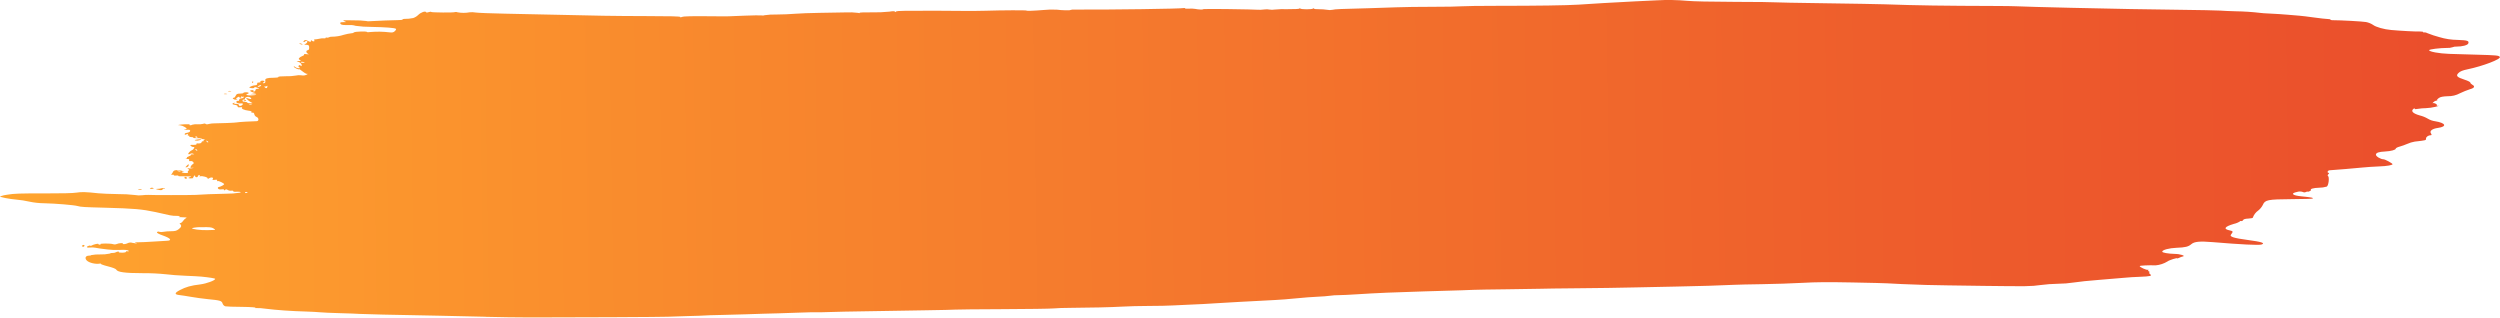
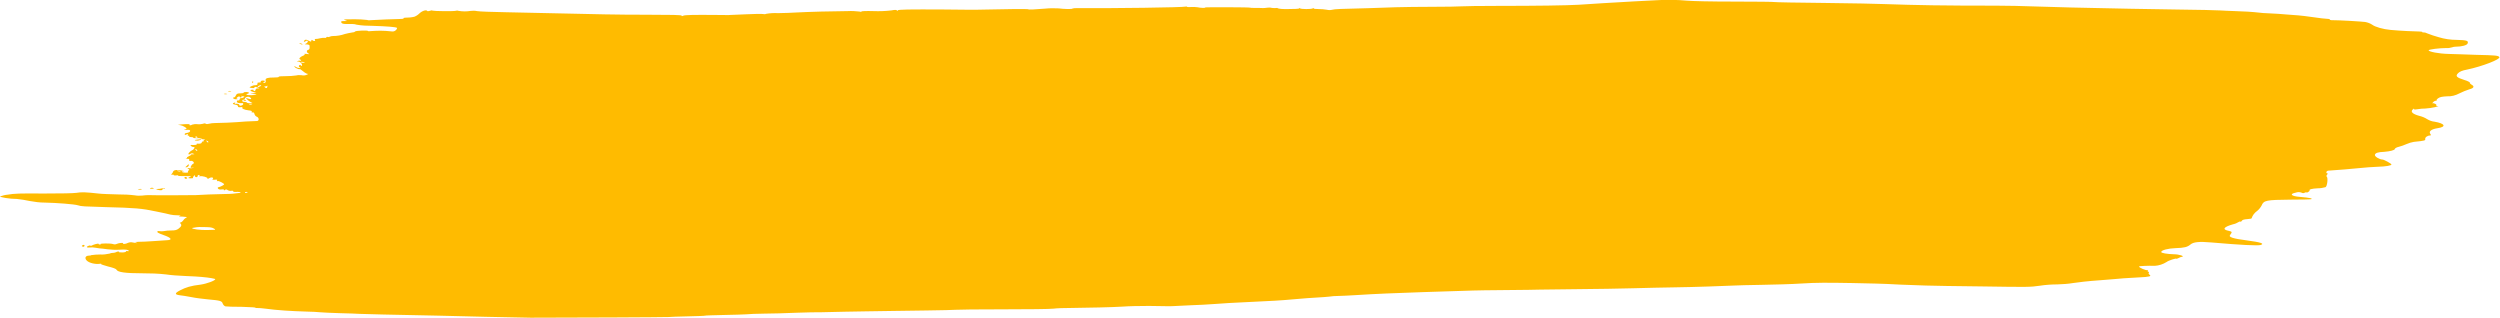
- <svg xmlns="http://www.w3.org/2000/svg" viewBox="0 0 1103.16 140.04">
-   <defs>
-     <style>.cls-1{fill:url(#linear-gradient);}</style>
-     <linearGradient id="linear-gradient" x1="3.03" y1="101.7" x2="1003.03" y2="101.7" gradientTransform="matrix(1.1, -0.01, 0.01, 0.67, -4.06, 6.47)" gradientUnits="userSpaceOnUse">
-       <stop offset="0" stop-color="#ffa52e" />
-       <stop offset="0.3" stop-color="#f8872d" />
-       <stop offset="0.76" stop-color="#ee5d2c" />
-       <stop offset="1" stop-color="#ea4d2c" />
-     </linearGradient>
-   </defs>
-   <g id="Layer_2" data-name="Layer 2">
+ <svg xmlns="http://www.w3.org/2000/svg" version="1.1" id="Layer_1" x="0px" y="0px" viewBox="0 0 1103.2 140" style="enable-background:new 0 0 1103.2 140;" xml:space="preserve">
+   <style type="text/css">
+ 	.st0{fill:#FFBB00;}
+ </style>
+   <g id="Layer_2_1_">
    <g id="svg2">
-       <path id="path2987" class="cls-1" d="M214.26,139.77c-5.49-.15-14.73-.35-20.54-.46-20.68-.37-33.47-.67-35.2-.8-1-.08-4.79-.23-8.5-.32s-7.67-.28-8.79-.39-3.76-.26-5.86-.32c-6.92-.19-13.27-.64-18.31-1.27a21.52,21.52,0,0,0-4.14-.27c-.32.1-.4,0-.18-.14s-1.69-.34-6-.39c-3.54,0-6.83-.14-7.31-.24a1.92,1.92,0,0,1-1.21-1.24c-.39-1.21-1-1.4-6.62-1.94-2.09-.21-5.38-.65-7.3-1s-4.2-.68-5-.77c-2.43-.25-2.39-.93.12-2.24s4.72-2,9-2.49c2.75-.36,6.52-1.75,6.54-2.43,0-.23-2.52-.65-6.12-1-1-.1-4.13-.27-7-.38s-6.76-.4-8.57-.65a95.68,95.68,0,0,0-10.43-.49c-7.74,0-11-.48-11.54-1.56-.17-.37-1.62-.94-3.69-1.45-1.87-.46-3.26-1-3.09-1.09s0-.19-.46-.12c-1.9.34-4.74-.34-5.76-1.36s-.6-2.17,1.05-2.16c.47,0,.86-.1.87-.23a18.33,18.33,0,0,1,4-.3,17.12,17.12,0,0,0,4.17-.36,2.13,2.13,0,0,1,1.29-.29,3,3,0,0,0,1.47-.3,1.85,1.85,0,0,1,1-.3c.32,0,.46.11.29.24s.48.24,1.43.24,1.72-.17,1.73-.4.28-.32.6-.21.58.06.59-.1c0-.47-1.51-.65-4.21-.5a31,31,0,0,1-5.16-.21c-1.44-.19-3-.4-3.5-.45a19.19,19.19,0,0,1-1.91-.33,8,8,0,0,0-2.2-.08c-1.49.2-2-.22-.83-.7.49-.21.89-.26.88-.11s.2.13.45,0c.75-.51,3.11-1.08,3.1-.75,0,.17.27.31.61.31s.5-.11.34-.24c-.39-.34,4.33-.38,5.51,0a2.32,2.32,0,0,0,1.66-.06c.79-.4,3.16-.55,2.69-.17s1.34.28,2.1-.18a2.76,2.76,0,0,1,2.17-.15c1.86.38,2.49.38,1.38,0-.65-.23-.35-.29,1.19-.27,1.13,0,4-.11,6.47-.29s5.12-.34,6-.36c2.57-.06,1.87-1.08-1.57-2.3-2-.7-2.9-1.22-2.68-1.51a.8.8,0,0,1,1-.15,4,4,0,0,0,1.84,0,21.87,21.87,0,0,1,3.37-.26c1.69,0,2.43-.19,3.24-.81,1.32-1,1.51-1.58.77-2.34-.32-.33-.35-.51-.06-.42s.91-.33,1.36-1a4.25,4.25,0,0,1,1.48-1.34c.36-.13-.4-.24-1.69-.25-1.73,0-2.11-.09-1.45-.31s.43-.29-1-.3A14.16,14.16,0,0,1,75,95c-.56-.15-3.44-.8-6.41-1.43-6-1.27-9.43-1.57-22.08-1.91-9.69-.25-10.78-.32-12.3-.75s-9.55-1.11-14.63-1.22a33.37,33.37,0,0,1-6.72-.73,40.21,40.21,0,0,0-5.55-.87C4.08,87.82,0,87,0,86.67a14.71,14.71,0,0,1,3.41-.79c2.87-.47,5.31-.56,15.73-.53,8.32,0,13.06-.09,14.58-.35,2.2-.37,4.3-.3,9.68.29,1.38.15,5.32.31,8.75.36a61.1,61.1,0,0,1,7.35.4,10.41,10.41,0,0,0,3.27.1A20.3,20.3,0,0,1,65.43,86c1,.13,18.93.12,20.92,0,3.37-.24,7.61-.4,13.45-.52A38,38,0,0,0,106,85c.64-.33-.44-.49-2.37-.37-.41,0-.73-.11-.72-.3s-.37-.28-.84-.19a2.39,2.39,0,0,1-1.55-.3c-.56-.36-.8-.38-1.2-.06s-.5.32-.49,0-.41-.33-1.11-.22-1.24,0-1.49-.36a.38.38,0,0,1,.26-.65c.91-.15,2.41-1,2.43-1.29s-2.29-1.55-2.9-1.36c-.31.1-.41,0-.21-.27s0-.41-1-.28-1.25.07-.94-.32c.57-.73-.66-1-1.66-.33-.55.36-.75.4-.55.11.35-.51-2.37-1.34-3.37-1-.34.11-.41,0-.17-.16s.16-.35-.18-.36a.59.59,0,0,0-.64.46c0,.65-1.19.57-1.22-.08,0-.46-.09-.44-.51.07-.28.34-.42.69-.33.78s-.34.18-1,.2c-1.37,0-1.44-.19-.19-.65.73-.27.21-.33-2.39-.27-2,0-3.17,0-3-.2s-.17-.22-.83-.13-1.17,0-1.16-.21-.3-.26-.69-.14-.55.05-.22-.36a4.82,4.82,0,0,0,.63-1c.25-.71,1.76-.91,3.58-.48,1,.23,1.42.42,1,.43-1.45,0-.74.64.77.64,1.1,0,1.44-.12,1.21-.44s0-.54.29-.64.33-.36-.15-.68-.6-.46.19-.3a3.85,3.85,0,0,0,1.76-.12c.67-.24.62-.27-.2-.13s-1,0-.62-.66a2.31,2.31,0,0,1,.91-1c.86-.28-.06-1.48-1-1.3-.61.12-.81,0-.66-.41s-.1-.55-1-.51c-.65,0-.84,0-.43-.1s.61-.29.44-.43.25-.45.91-.68,1-.52.81-.63.13-.21.75-.21c.92,0,1,0,.27-.28a1.34,1.34,0,0,0-1.29.06.8.8,0,0,1-.8.16c-.37-.2.77-1.49,1.56-1.77s1.44-1.62.81-1.42a1.53,1.53,0,0,1-1.2-.41c-.59-.51-.48-.57.93-.51,1,0,1.55-.08,1.47-.32s.06-.36.3-.34c1.21.1,1.91-.08,1.93-.49a.58.58,0,0,1,.64-.45c.34,0,.48-.13.3-.28s0-.35.42-.43.34-.17-.28-.18-1-.14-1-.27a4.63,4.63,0,0,0-2-.19c-1.13,0-1.9-.08-1.72-.23s-.22-.28-.9-.28-1.08-.14-.87-.31.06-.3-.31-.31-.52-.21-.3-.5.24-.44-.52-.12-.9.3-.89-.07.55-.53,1.2-.62,1.19-.41,1.21-.8-.23-.62-1.6-.47-1.44.11-.6-.16.94-.39-.21-1.09a5,5,0,0,0-2.1-.76c-1.77,0-.17-.33,2.2-.44,1.43-.07,2.31,0,2.1.17s-.09.28.24.29a1.74,1.74,0,0,0,.89-.25,6.39,6.39,0,0,1,2.25-.19,9.28,9.28,0,0,0,2.63-.21,1,1,0,0,1,1.06.05c.25.22.72.23,1.47,0a10.64,10.64,0,0,1,2.47-.26c2.09,0,9.29-.26,9.8-.42s6.81-.52,8.78-.54c1,0,1-1.45-.07-1.86a1.64,1.64,0,0,1-1-1.19c-.06-.53-.37-.79-.82-.71s-.6,0-.41-.27-.29-.48-1.43-.62c-1.93-.23-3.28-.9-2.72-1.35.2-.17-.16-.23-.83-.14-.84.11-1.17,0-1.16-.37s-.5-.59-1.14-.68c-1.31-.19-1.5-.56-.47-.89.43-.13.53-.08.25.15s-.23.34,0,.31c1.26-.1,1.95.08,1.93.52,0,.63,1.4.4,1.67-.28.12-.28,0-.49-.27-.47-1.62.14-2.54-.1-2.51-.67a.44.44,0,0,1,.6-.44.44.44,0,0,0,.61-.43.77.77,0,0,1,.84-.63,1.66,1.66,0,0,0,1.18-.47c.21-.26.13-.39-.17-.3a.7.7,0,0,1-.78-.22c-.13-.21-.18-.14-.11.15a.39.39,0,0,1-.4.53c-.29,0-.52-.16-.51-.36s-.37-.1-.84.22c-.63.43-.68.65-.19.81s.15.2-.55.17c-1.07,0-1.8-.85-.76-.85.23,0,.59-.41.8-.91.31-.73.7-.91,1.87-.91.82,0,1.49-.13,1.5-.3s.54-.3,1.19-.3c1.24,0,1.56.45.54.77s-.08.69,1.77.62c2.4-.1,3-.44.83-.49-1.68,0-1.68,0-.23-.25l1.47-.21-1.3-.38c-1.51-.43-1.71-1-.37-1,.5,0,.75.14.54.31s-.1.3.25.3a.64.64,0,0,0,.64-.61c0-.37.42-.61,1-.6.86,0,.85-.06-.13-.44s-1.18-.36-1.43-.05-.74.31-1.4.19c-1-.2-1-.24-.08-.73a4.89,4.89,0,0,1,1.86-.5c.75,0,1.11-.37.94-1,0-.13.36-.23.86-.23s.77-.12.59-.28c-.43-.37.7-.72,1.49-.46.41.13.38.33-.1.62s-.52.43,0,.44c.68,0,.89-.37.73-1.34-.13-.76,1-1.09,3.69-1.08,1.3,0,2.15-.14,2.07-.34s1.14-.33,3.39-.33a21.61,21.61,0,0,0,4.27-.29,6.67,6.67,0,0,1,2.45-.12,3.57,3.57,0,0,0,2.49-.33c.43-.28.55-.41.25-.29s-1.25-.36-2.13-1.08-1.62-1.18-1.62-1-.53,0-1.17-.28-1.14-.71-1.12-.89.29-.09.61.2a2.58,2.58,0,0,0,1.54.54c.72,0,.81-.08.33-.34s-.49-.54-.3-.79.44-.37.83,0,.48.24.49-.21c0-.76-1.32-1.75-2-1.45-.27.12-.29.05,0-.16a1.12,1.12,0,0,1,1-.21c.3.1.55,0,.55-.13s-.23-.38-.54-.49c-.74-.24,0-1.13,1.33-1.62.6-.22.93-.54.73-.72s.12-.24,1-.09c1.13.18,1.26.15.67-.18-.87-.49-.91-1.41-.06-1.56.58-.09.74-.62.55-1.85-.05-.32-.58-.54-1.31-.54s-1-.11-.58-.23c.92-.32,1.51-1.24.92-1.44a.76.76,0,0,0-.79.22.53.53,0,0,1-.61.22c-.19-.09-.1-.36.2-.6.45-.37.72-.35,1.72.14,1.16.56,1.19.56,1.26,0,0-.32.2-.41.35-.2a1.23,1.23,0,0,0,.88.39c.33,0,.46-.2.29-.45s-.13-.44.1-.41a12.69,12.69,0,0,0,2.09-.3,6.62,6.62,0,0,1,2.21-.18c.29.1.54,0,.55-.16s.25-.27.55-.17a1.06,1.06,0,0,0,.9-.11,2.67,2.67,0,0,1,1.37-.28,17.42,17.42,0,0,0,5.33-.87,21.62,21.62,0,0,1,3.35-.66,1.5,1.5,0,0,0,1.07-.37c.27-.4,5.75-.56,5.74-.18,0,.13.72.13,1.61,0a41,41,0,0,1,8.2.14c1.4.17,1.83.08,2.49-.54.44-.41.65-.87.46-1-.48-.42-4.44-.73-10.91-.85a47.43,47.43,0,0,1-6.86-.47,7.2,7.2,0,0,0-1.75-.34c-.25,0-1.42,0-2.59,0-1.61,0-2.21-.2-2.42-.66s0-.61,1.28-.62c1.49,0,1.51,0,.45-.45s-.54-.43,4.27-.35a39.27,39.27,0,0,1,5.37.28,3.61,3.61,0,0,0,1.62.1c4-.23,10.06-.46,12.3-.48,1.35,0,2.33-.12,2.18-.26s.2-.26.79-.28a17.49,17.49,0,0,0,3.89-.38,5.85,5.85,0,0,0,2.23-1.38c1.19-1.16,3.11-1.83,3.47-1.21.14.23.47.22,1.09,0s1-.26,1.27-.06,9.87.36,10.5,0a1.55,1.55,0,0,1,1,.12,14.62,14.62,0,0,0,5.35,0,9,9,0,0,1,2.66.1c1.11.16,6.89.39,12.84.5s14.26.29,18.46.39c22.6.54,29.51.65,43.57.68,11,0,15.41.13,15.4.38s.2.25.77,0c.79-.33,4.33-.4,14.51-.29,3.06,0,5.84.06,6.16,0l7.06-.28c3.56-.15,6.91-.19,7.44-.1a2.13,2.13,0,0,0,1.29-.1,29.94,29.94,0,0,1,5.2-.3c2.69,0,6.4-.18,8.25-.34s6.75-.34,10.88-.4,9.36-.15,11.63-.2a30.08,30.08,0,0,1,5.2.2c.59.16.94.18.77,0s2.15-.25,5.37-.22a62.61,62.61,0,0,0,7.75-.31c1.56-.26,2.17-.26,2.49,0s.42.25.44,0,1.66-.35,4.28-.38c5.83-.07,23.56,0,27.16.07,1.61,0,5.31,0,8.22-.09,7-.23,17.92-.27,17.91-.08s2.81.14,7.53-.25a37.67,37.67,0,0,1,5.87-.14c2,.29,6,.38,6,.14a3.88,3.88,0,0,1,1.62-.18c16.43.08,47.42-.35,48.46-.68.26-.08.46,0,.45.13s.78.21,1.75.14a11.84,11.84,0,0,1,2.78.11c1.3.29,3.65.39,3.36.14-.11-.1,4.34-.13,9.89-.08s10.1.14,10.09.17,1.65.08,3.67.12a16.59,16.59,0,0,0,3.67-.12,5.74,5.74,0,0,1,2.06.06,6.78,6.78,0,0,0,2.31,0,41.84,41.84,0,0,1,5.58-.17c3.18,0,5.33-.08,5.34-.26s.2-.17.44,0c.52.41,5,.41,5.56,0,.3-.2.45-.2.44,0s1,.3,2.2.28a21.88,21.88,0,0,1,3.56.25,5.86,5.86,0,0,0,2.44,0c1.05-.28,3.51-.39,16.19-.7,3.23-.08,8.53-.25,11.76-.39S626.61,3,632.26,3s11.34-.1,12.63-.22,8.44-.21,15.87-.21c17.44,0,30.57-.19,35.8-.52l10.93-.69c3.72-.24,9.94-.57,13.83-.75L731,.15a90.82,90.82,0,0,1,13.55.22c2.48.24,10,.41,21,.45,9.42,0,17.32.13,17.54.2s10.18.26,22.13.42,23.82.37,26.4.46c14.49.51,25.48.67,49.59.74,3.39,0,7.09.07,8.22.12,2.44.13,13.73.44,24.34.68,22.93.52,31.49.68,46.94.86,9.36.11,17.94.28,19.07.38s4.16.23,6.74.3a106.62,106.62,0,0,1,10.94.72c.21.07,2.19.21,4.39.3s5.58.32,7.51.49l5.27.44c1,.07,3.9.43,6.52.79s5.32.67,6,.67,1.22.12,1.21.26.32.26.72.26c4,0,13.45.55,14.94.81a8.63,8.63,0,0,1,3.09,1.24c1.3,1,4.83,2,8.08,2.28,4.06.37,11.09.74,12.56.66.83,0,1.5.07,1.49.25s.17.24.4.13a2.73,2.73,0,0,1,1.6.4,44,44,0,0,0,5.12,1.69,28.77,28.77,0,0,0,8.09,1.24c4.4.15,5.18.41,4.7,1.59-.31.76-2.67,1.37-5.24,1.36a3.81,3.81,0,0,0-1.72.29,6.35,6.35,0,0,1-2.37.3c-3.09,0-7.95.59-7.94,1,0,.65,4.44,1.47,8.82,1.62,2.36.08,7.86.24,12.22.36,8.8.24,9.72.33,10.16,1,.65.94-7.54,4.07-14.23,5.45-2.15.44-3.25.88-4,1.62-1.29,1.26-.72,1.87,2.77,3,1.36.42,2.46,1,2.45,1.24s.37.67.84.93c1.35.72,1,1.46-1,2a37.29,37.29,0,0,0-4.39,1.77,10.81,10.81,0,0,1-5.45,1.32c-2.12.08-3.15.28-3.89.78-.56.36-.89.77-.74.91s0,.23-.33.23a2.44,2.44,0,0,0-1.31.68c-.39.38-.51.59-.26.47.61-.29,2.2.61,1.73,1-.21.18.08.24.69.16s0,.12-1.3.45a22,22,0,0,1-4.25.59,21.73,21.73,0,0,0-3.38.29c-1.12.22-1.52.2-1.53-.08s-.27-.14-.61.15c-1.14,1-.07,2,2.84,2.84a13.31,13.31,0,0,1,3.63,1.47,8.4,8.4,0,0,0,3.18,1.1c4.71.76,5.38,2.35,1.24,2.94-2.57.37-3.82,1.36-3.09,2.42.38.55.36.81-.06.8-1.09,0-2.15.76-2.12,1.51s0,.75-5,1.32a13.84,13.84,0,0,0-3.27,1,29.68,29.68,0,0,1-3.43,1.22c-.9.24-1.64.63-1.65.87,0,.57-2.15,1.14-4.69,1.27-2.77.14-3.91.51-4.06,1.32s2.14,2.12,3.33,2.12c.72,0,4,1.78,4,2.16s-2.15.87-6.25,1c-2.24.09-5.4.3-7,.47-2.69.28-12.27,1.09-14.46,1.21-.91,0-1.35,1.14-.46,1.15.26,0,.21.25-.13.57s-.43.66-.21.78c.74.39.32,4.27-.51,4.71a12.21,12.21,0,0,1-3.49.5c-2.4.07-4,.54-3.48,1,.11.1-.19.35-.64.56s-.84.29-.83.17-.31-.07-.7.13a1.49,1.49,0,0,1-1.46,0,4.13,4.13,0,0,0-2.54,0c-3,.62-2.06,1.55,2,1.94,4.51.45,5.51.66,4.81,1-.19.1-4.37.2-9.29.24-10.45.07-11.66.31-12.6,2.55a7.55,7.55,0,0,1-2,2.45,6.42,6.42,0,0,0-2.42,3.18c0,.16-.93.34-2,.39-1.35.06-2.07.27-2.29.67a.76.76,0,0,1-.83.42c-.29-.09-.52,0-.53.14a8,8,0,0,1-2.7,1.11c-4.19,1.24-4.81,2.27-1.74,2.9,1.43.29,1.49.52.47,1.81-.75.94,1.16,1.56,7.46,2.4,6.1.81,7.8,1.37,6,2-1.1.37-9.06,0-21.58-1.06-5.67-.47-8.06-.24-9.37.89s-2.65,1.47-6.56,1.61c-3.23.12-6.27.94-6.3,1.7,0,.47,2.57.92,5.57,1,2.25,0,4.9.86,3.59,1.11a7.44,7.44,0,0,0-1.64.59c-.49.24-.89.36-.88.26,0-.36-3.59.78-4.32,1.37a12.13,12.13,0,0,1-5.21,1.72c-3-.11-7,.08-7.05.33,0,.47,3,1.84,3.65,1.64.32-.1.4,0,.17.15s-.13.42.2.53.43.33.23.49,0,.51.34.76c1.12.72,0,1-4.5,1.15-2.26.07-5.3.26-6.76.42s-6.36.57-10.9.91-9.72.88-11.54,1.19a46.74,46.74,0,0,1-6.92.55,69.17,69.17,0,0,0-7.92.59c-4,.57-5.42.59-24.81.35-11.3-.14-22.79-.32-25.53-.41-7.15-.22-15.93-.59-17.13-.72-.57-.06-7.44-.23-15.27-.38-11.19-.21-15.93-.17-22.17.17-4.37.25-12.4.51-17.85.59s-10.87.2-12.05.27c-4.07.24-18,.66-26.25.79-4.52.07-12.72.24-18.22.38s-16.6.3-24.67.36-15.48.17-16.45.22-7.61.15-14.75.23-13.76.18-14.69.24c-1.81.11-6.26.24-22,.69-12.35.35-21.63.75-29.28,1.26-3.33.22-7.07.4-8.3.4a27.8,27.8,0,0,0-4,.27c-.94.15-3.38.34-5.42.42s-6.28.4-9.43.72-7.3.65-9.24.73-5.51.27-7.94.42-6,.34-8,.42-6.4.34-9.91.58-8.54.51-11.18.6-6.32.26-8.17.38S511,135,507,135s-9.19.15-11.62.29c-4.8.28-15,.52-22.93.55-2.74,0-6.18.12-7.64.26s-11.51.28-22.33.32-20.24.13-20.94.2-6.38.2-12.63.29-12.7.19-14.31.24-7.57.15-13.22.22-12.54.22-15.28.32-5.27.14-5.59.1-4.42,0-9.11.2-11.17.36-14.4.44-6.81.19-7.94.26-5.63.19-10,.27-8.07.21-8.23.26-3.61.17-7.65.26-7.88.22-8.52.28c-1.19.12-42.8.33-60.79.31-5.33,0-14.18-.13-19.66-.27ZM94.77,101.45c.3,0,.06-.3-.52-.64-.91-.54-1.65-.62-5.16-.56a16.22,16.22,0,0,0-4.32.4c-.32.47,3.73,1,6.83.9ZM109.3,84.83c0-.07-.26-.13-.59-.13s-.59.14-.6.32.26.24.58.13S109.29,84.91,109.3,84.83ZM79.72,75.59a2.16,2.16,0,0,0-.9-.3c-.52-.11-.76-.06-.56.11s1.45.44,1.46.19Zm6.92-9.7c-.57-.31-.64-.27-.34.17s.53.47.72.37,0-.34-.38-.54Zm4.84-3.65c-.56-.3-.63-.27-.33.17s.53.47.71.38,0-.34-.38-.55Zm-4.4-1.77a1.25,1.25,0,0,0-.61-.31.3.3,0,0,0-.27.31c0,.16.26.3.61.31S87.27,60.64,87.08,60.47ZM111,46a2.15,2.15,0,0,0-1.12,0c-.2.1.14.17.76.16s.83-.08.36-.18Zm-.08-.8c-.88-.39-2.28-1.58-2.27-1.94,0-.1.41,0,.89.2,1.15.51,1.84.15.89-.46s-2.35-.12-2.38.66c0,.24-.22.37-.48.28s-.5.12-.56.44.26.59,1,.59,1.14.15,1.13.32.58.3,1.31.3c1.13,0,1.2-.06.45-.39Zm-3.49-.67c0-.07.27-.22.6-.32s.59,0,.58.14-.28.32-.6.32S107.38,44.62,107.39,44.54ZM118,38.23c0-.38,0-.51-.21-.3a.81.81,0,0,1-.82.21c-.29-.1-.38,0-.2.3C117.29,39.13,117.92,39,118,38.23ZM115,38c.65-.53-.07-.64-.89-.14-.48.28-.53.46-.14.46a1.9,1.9,0,0,0,1-.32Zm19.47-10.4c0-.07-.39-.2-.87-.3s-.87-.05-.88.12.38.29.87.3.88-.05.88-.12Zm-98.37,81c0-.16.28-.37.6-.48s.59,0,.58.29a.57.57,0,0,1-.61.48C36.37,108.82,36.11,108.68,36.12,108.53Zm24.94-25a2.54,2.54,0,0,1,1.4-.18c.44.07.16.21-.63.32C60.84,83.78,60.62,83.74,61.06,83.52Zm8.35.09c-.6-.21-.64-.31-.13-.34a7.32,7.32,0,0,0,2.32-.35,1.35,1.35,0,0,1,1.12.13c.25.23.16.28-.26.14s-.68,0-.69.26C71.75,84,70.71,84.05,69.41,83.61Zm-3-.7a1.32,1.32,0,0,1,1.26,0c.37.2.13.32-.69.35s-1.09,0-.57-.3Zm15-4.61c0-.27.28-.39.6-.29s.57.32.57.48-.28.29-.6.29A.53.53,0,0,1,81.37,78.3Zm.86-5.1c1-1,1.1-1,1-.27a1.12,1.12,0,0,1-.89.79c-.62.12-.64,0-.07-.52ZM86.17,62c-.49-.17-.21-.31.88-.44,2-.25,2.34-.11.92.34a3.65,3.65,0,0,1-1.8.1ZM98.86,41.4a2.19,2.19,0,0,1,1.13,0c.47.1.32.17-.36.18s-1-.06-.77-.16Zm1.82-1.21a2.14,2.14,0,0,1,1.12,0c.47.1.32.17-.36.18S100.48,40.29,100.68,40.19Zm10.61-3.87c0-.32.13-.5.32-.4s.2.37,0,.59-.33.17-.34-.19Zm21.18-16.89c-.52-.18-.59-.3-.17-.3a1.84,1.84,0,0,1,1,.31c.44.38.23.38-.88,0Z" />
+       <path id="path2987" class="st0" d="M214.3,139.8c-5.5-0.1-14.7-0.4-20.5-0.5c-20.7-0.4-33.5-0.7-35.2-0.8c-1-0.1-4.8-0.2-8.5-0.3    s-7.7-0.3-8.8-0.4s-3.8-0.3-5.9-0.3c-6.9-0.2-13.3-0.6-18.3-1.3c-1.4-0.2-2.8-0.3-4.1-0.3c-0.3,0.1-0.4,0-0.2-0.1s-1.7-0.3-6-0.4    c-3.5,0-6.8-0.1-7.3-0.2c-0.6-0.2-1-0.7-1.2-1.2c-0.4-1.2-1-1.4-6.6-1.9c-2.1-0.2-5.4-0.6-7.3-1s-4.2-0.7-5-0.8    c-2.4-0.3-2.4-0.9,0.1-2.2s4.7-2,9-2.5c2.8-0.4,6.5-1.8,6.5-2.4c0-0.2-2.5-0.7-6.1-1c-1-0.1-4.1-0.3-7-0.4s-6.8-0.4-8.6-0.7    c-3.5-0.4-6.9-0.5-10.4-0.5c-7.7,0-11-0.5-11.5-1.6c-0.2-0.4-1.6-0.9-3.7-1.4c-1.9-0.5-3.3-1-3.1-1.1s0-0.2-0.5-0.1    c-1.9,0.3-4.7-0.3-5.8-1.4s-0.6-2.2,1-2.2c0.5,0,0.9-0.1,0.9-0.2c1.3-0.2,2.7-0.3,4-0.3c1.4,0.1,2.8-0.1,4.2-0.4    c0.4-0.2,0.8-0.3,1.3-0.3c0.5,0,1-0.1,1.5-0.3c0.3-0.2,0.6-0.3,1-0.3c0.3,0,0.5,0.1,0.3,0.2s0.5,0.2,1.4,0.2s1.7-0.2,1.7-0.4    s0.3-0.3,0.6-0.2s0.6,0.1,0.6-0.1c0-0.5-1.5-0.7-4.2-0.5c-1.7,0.1-3.4,0-5.2-0.2c-1.4-0.2-3-0.4-3.5-0.4c-0.6-0.1-1.3-0.2-1.9-0.3    c-0.7-0.1-1.5-0.2-2.2-0.1c-1.5,0.2-2-0.2-0.8-0.7c0.5-0.2,0.9-0.3,0.9-0.1s0.2,0.1,0.5,0c0.8-0.5,3.1-1.1,3.1-0.8    c0,0.2,0.3,0.3,0.6,0.3s0.5-0.1,0.3-0.2c-0.4-0.3,4.3-0.4,5.5,0c0.5,0.2,1.1,0.2,1.7-0.1c0.8-0.4,3.2-0.6,2.7-0.2s1.3,0.3,2.1-0.2    c0.7-0.3,1.5-0.4,2.2-0.2c1.9,0.4,2.5,0.4,1.4,0c-0.7-0.2-0.3-0.3,1.2-0.3c1.1,0,4-0.1,6.5-0.3s5.1-0.3,6-0.4    c2.6-0.1,1.9-1.1-1.6-2.3c-2-0.7-2.9-1.2-2.7-1.5c0.3-0.3,0.7-0.3,1-0.2c0.6,0.1,1.2,0.1,1.8,0c1.1-0.2,2.2-0.3,3.4-0.3    c1.7,0,2.4-0.2,3.2-0.8c1.3-1,1.5-1.6,0.8-2.3c-0.3-0.3-0.3-0.5-0.1-0.4s0.9-0.3,1.4-1c0.4-0.6,0.9-1,1.5-1.3    c0.4-0.1-0.4-0.2-1.7-0.3c-1.7,0-2.1-0.1-1.4-0.3s0.4-0.3-1-0.3c-1.1,0-2.1-0.1-3.1-0.3c-0.6-0.2-3.4-0.8-6.4-1.4    c-6-1.3-9.4-1.6-22.1-1.9c-9.7-0.3-10.8-0.3-12.3-0.8s-9.5-1.1-14.6-1.2c-2.3,0-4.5-0.3-6.7-0.7c-1.8-0.4-3.7-0.7-5.6-0.9    C4.1,87.8,0,87,0,86.7c1.1-0.4,2.2-0.7,3.4-0.8c2.9-0.5,5.3-0.6,15.7-0.5c8.3,0,13.1-0.1,14.6-0.3c2.2-0.4,4.3-0.3,9.7,0.3    c1.4,0.2,5.3,0.3,8.8,0.4c2.5,0,4.9,0.1,7.3,0.4c1.1,0.2,2.2,0.2,3.3,0.1c0.9-0.1,1.8-0.2,2.7-0.2c1,0.1,18.9,0.1,20.9,0    c3.4-0.2,7.6-0.4,13.4-0.5c2.1,0,4.1-0.2,6.2-0.5c0.6-0.3-0.4-0.5-2.4-0.4c-0.4,0-0.7-0.1-0.7-0.3s-0.4-0.3-0.8-0.2    c-0.5,0.1-1.1,0-1.6-0.3c-0.6-0.4-0.8-0.4-1.2-0.1s-0.5,0.3-0.5,0s-0.4-0.3-1.1-0.2s-1.2,0-1.5-0.4c-0.1-0.1-0.2-0.4,0-0.5    c0.1-0.1,0.2-0.1,0.3-0.1c0.9-0.2,2.4-1,2.4-1.3s-2.3-1.6-2.9-1.4c-0.3,0.1-0.4,0-0.2-0.3s0-0.4-1-0.3s-1.3,0.1-0.9-0.3    c0.6-0.7-0.7-1-1.7-0.3c-0.6,0.4-0.8,0.4-0.6,0.1c0.3-0.5-2.4-1.3-3.4-1c-0.3,0.1-0.4,0-0.2-0.2s0.2-0.3-0.2-0.4    c-0.3,0-0.6,0.2-0.6,0.5c0,0.7-1.2,0.6-1.2-0.1c0-0.5-0.1-0.4-0.5,0.1c-0.3,0.3-0.4,0.7-0.3,0.8s-0.3,0.2-1,0.2    c-1.4,0-1.4-0.2-0.2-0.7c0.7-0.3,0.2-0.3-2.4-0.3c-2,0-3.2,0-3-0.2s-0.2-0.2-0.8-0.1s-1.2,0-1.2-0.2S76.4,77,76,77.1    s-0.6,0.1-0.2-0.4c0.3-0.3,0.5-0.6,0.6-1c0.3-0.7,1.8-0.9,3.6-0.5c1,0.2,1.4,0.4,1,0.4c-1.4,0-0.7,0.6,0.8,0.6    c1.1,0,1.4-0.1,1.2-0.4s0-0.5,0.3-0.6s0.3-0.4-0.2-0.7s-0.6-0.5,0.2-0.3c0.6,0.1,1.2,0.1,1.8-0.1c0.7-0.2,0.6-0.3-0.2-0.1    s-1,0-0.6-0.7c0.2-0.4,0.5-0.8,0.9-1c0.9-0.3-0.1-1.5-1-1.3c-0.6,0.1-0.8,0-0.7-0.4s-0.1-0.6-1-0.5c-0.7,0-0.8,0-0.4-0.1    s0.6-0.3,0.4-0.4s0.3-0.4,0.9-0.7s1-0.5,0.8-0.6s0.1-0.2,0.8-0.2c0.9,0,1,0,0.3-0.3c-0.4-0.2-0.9-0.2-1.3,0.1    c-0.2,0.2-0.5,0.3-0.8,0.2c-0.4-0.2,0.8-1.5,1.6-1.8s1.4-1.6,0.8-1.4c-0.4,0-0.9-0.1-1.2-0.4c-0.6-0.5-0.5-0.6,0.9-0.5    c1,0,1.6-0.1,1.5-0.3s0.1-0.4,0.3-0.3c1.2,0.1,1.9-0.1,1.9-0.5c0.1-0.3,0.3-0.5,0.6-0.5c0.3,0,0.5-0.1,0.3-0.3s0-0.3,0.4-0.4    s0.3-0.2-0.3-0.2s-1-0.1-1-0.3c-0.6-0.2-1.3-0.3-2-0.2c-1.1,0-1.9-0.1-1.7-0.2s-0.2-0.3-0.9-0.3s-1.1-0.1-0.9-0.3s0.1-0.3-0.3-0.3    s-0.5-0.2-0.3-0.5s0.2-0.4-0.5-0.1s-0.9,0.3-0.9-0.1s0.6-0.5,1.2-0.6s1.2-0.4,1.2-0.8s-0.2-0.6-1.6-0.5s-1.4,0.1-0.6-0.2    s0.9-0.4-0.2-1.1c-0.6-0.4-1.4-0.7-2.1-0.8c-1.8,0-0.2-0.3,2.2-0.4c1.4-0.1,2.3,0,2.1,0.2s-0.1,0.3,0.2,0.3c0.3,0,0.6-0.1,0.9-0.3    c0.7-0.2,1.5-0.3,2.3-0.2c0.9,0.1,1.8,0,2.6-0.2c0.3-0.2,0.7-0.2,1.1,0c0.3,0.2,0.7,0.2,1.5,0c0.8-0.2,1.6-0.3,2.5-0.3    c2.1,0,9.3-0.3,9.8-0.4s6.8-0.5,8.8-0.5c1,0,1-1.5-0.1-1.9c-0.5-0.2-0.9-0.7-1-1.2c-0.1-0.5-0.4-0.8-0.8-0.7s-0.6,0-0.4-0.3    s-0.3-0.5-1.4-0.6c-1.9-0.2-3.3-0.9-2.7-1.3c0.2-0.2-0.2-0.2-0.8-0.1c-0.8,0.1-1.2,0-1.2-0.4s-0.5-0.6-1.1-0.7    c-1.3-0.2-1.5-0.6-0.5-0.9c0.4-0.1,0.5-0.1,0.3,0.2s-0.2,0.3,0,0.3c1.3-0.1,1.9,0.1,1.9,0.5c0,0.6,1.4,0.4,1.7-0.3    c0.1-0.3,0-0.5-0.3-0.5c-1.6,0.1-2.5-0.1-2.5-0.7c0-0.2,0.2-0.5,0.4-0.5c0.1,0,0.1,0,0.2,0c0.2,0.1,0.5,0,0.6-0.2    c0-0.1,0-0.1,0-0.2c0.1-0.4,0.4-0.7,0.8-0.6c0.4,0,0.9-0.2,1.2-0.5c0.2-0.3,0.1-0.4-0.2-0.3c-0.3,0.1-0.6,0-0.8-0.2    c-0.1-0.2-0.2-0.1-0.1,0.2c0.1,0.2,0,0.4-0.2,0.5c-0.1,0-0.1,0-0.2,0c-0.3,0-0.5-0.2-0.5-0.4s-0.4-0.1-0.8,0.2    c-0.6,0.4-0.7,0.7-0.2,0.8s0.2,0.2-0.6,0.2c-1.1,0-1.8-0.8-0.8-0.8c0.2,0,0.6-0.4,0.8-0.9c0.3-0.7,0.7-0.9,1.9-0.9    c0.8,0,1.5-0.1,1.5-0.3s0.5-0.3,1.2-0.3c1.2,0,1.6,0.5,0.5,0.8s-0.1,0.7,1.8,0.6c2.4-0.1,3-0.4,0.8-0.5c-1.7,0-1.7,0-0.2-0.3    l1.5-0.2l-1.3-0.4c-1.5-0.4-1.7-1-0.4-1c0.5,0,0.8,0.1,0.5,0.3s-0.1,0.3,0.3,0.3c0.3,0,0.6-0.3,0.6-0.6c0-0.4,0.4-0.6,1-0.6    c0.9,0,0.8-0.1-0.1-0.4s-1.2-0.4-1.4,0s-0.7,0.3-1.4,0.2c-1-0.2-1-0.2-0.1-0.7c0.6-0.3,1.2-0.5,1.9-0.5c0.8,0,1.1-0.4,0.9-1    c0-0.1,0.4-0.2,0.9-0.2s0.8-0.1,0.6-0.3c-0.4-0.4,0.7-0.7,1.5-0.5c0.4,0.1,0.4,0.3-0.1,0.6s-0.5,0.4,0,0.4c0.7,0,0.9-0.4,0.7-1.3    c-0.1-0.8,1-1.1,3.7-1.1c1.3,0,2.2-0.1,2.1-0.3s1.1-0.3,3.4-0.3c1.4,0,2.9-0.1,4.3-0.3c0.8-0.2,1.6-0.2,2.4-0.1    c0.8,0.2,1.7,0.1,2.5-0.3c0.4-0.3,0.6-0.4,0.3-0.3s-1.3-0.4-2.1-1.1s-1.6-1.2-1.6-1s-0.5,0-1.2-0.3s-1.1-0.7-1.1-0.9    s0.3-0.1,0.6,0.2c0.4,0.3,1,0.5,1.5,0.5c0.7,0,0.8-0.1,0.3-0.3s-0.5-0.5-0.3-0.8s0.4-0.4,0.8,0s0.5,0.2,0.5-0.2    c0-0.8-1.3-1.8-2-1.5c-0.3,0.1-0.3,0,0-0.2c0.3-0.2,0.7-0.3,1-0.2c0.3,0.1,0.6,0,0.6-0.1s-0.2-0.4-0.5-0.5c-0.7-0.2,0-1.1,1.3-1.6    c0.6-0.2,0.9-0.5,0.7-0.7s0.1-0.2,1-0.1c1.1,0.2,1.3,0.1,0.7-0.2c-0.9-0.5-0.9-1.4-0.1-1.6c0.6-0.1,0.7-0.6,0.6-1.9    c-0.1-0.3-0.6-0.5-1.3-0.5s-1-0.1-0.6-0.2c0.9-0.3,1.5-1.2,0.9-1.4c-0.3-0.1-0.6,0-0.8,0.2c-0.1,0.2-0.4,0.3-0.6,0.2    c-0.2-0.1-0.1-0.4,0.2-0.6c0.4-0.4,0.7-0.4,1.7,0.1c1.2,0.6,1.2,0.6,1.3,0c0-0.3,0.2-0.4,0.4-0.2c0.2,0.2,0.5,0.4,0.9,0.4    c0.3,0,0.5-0.2,0.3-0.5s-0.1-0.4,0.1-0.4c0.7,0,1.4-0.1,2.1-0.3c0.7-0.2,1.5-0.2,2.2-0.2c0.3,0.1,0.5,0,0.6-0.2s0.3-0.3,0.6-0.2    c0.3,0.1,0.6,0.1,0.9-0.1c0.4-0.2,0.9-0.3,1.4-0.3c1.8,0,3.6-0.3,5.3-0.9c1.1-0.3,2.2-0.5,3.4-0.7c0.4,0,0.8-0.1,1.1-0.4    c0.3-0.4,5.8-0.6,5.7-0.2c0,0.1,0.7,0.1,1.6,0c2.7-0.2,5.5-0.2,8.2,0.1c1.4,0.2,1.8,0.1,2.5-0.5c0.4-0.4,0.6-0.9,0.5-1    c-0.5-0.4-4.4-0.7-10.9-0.9c-2.3,0-4.6-0.1-6.9-0.5c-0.6-0.2-1.2-0.3-1.8-0.3c-0.3,0-1.4,0-2.6,0c-1.6,0-2.2-0.2-2.4-0.7    s0-0.6,1.3-0.6c1.5,0,1.5,0,0.4-0.4s-0.5-0.4,4.3-0.4c1.8,0,3.6,0.1,5.4,0.3c0.5,0.2,1.1,0.2,1.6,0.1c4-0.2,10.1-0.5,12.3-0.5    c1.4,0,2.3-0.1,2.2-0.3s0.2-0.3,0.8-0.3c1.3,0,2.6-0.1,3.9-0.4c0.8-0.3,1.6-0.8,2.2-1.4c1.2-1.2,3.1-1.8,3.5-1.2    c0.1,0.2,0.5,0.2,1.1,0s1-0.3,1.3-0.1s9.9,0.4,10.5,0c0.3-0.1,0.7,0,1,0.1c1.8,0.3,3.6,0.3,5.4,0c0.9-0.1,1.8-0.1,2.7,0.1    c1.1,0.2,6.9,0.4,12.8,0.5s14.3,0.3,18.5,0.4c22.6,0.5,29.5,0.7,43.6,0.7c11,0,15.4,0.1,15.4,0.4s0.2,0.3,0.8,0    c0.8-0.3,4.3-0.4,14.5-0.3c3.1,0,5.8,0.1,6.2,0l7.1-0.3c3.6-0.2,6.9-0.2,7.4-0.1c0.4,0.1,0.9,0.1,1.3-0.1c1.7-0.3,3.5-0.4,5.2-0.3    c2.7,0,6.4-0.2,8.3-0.3s6.8-0.3,10.9-0.4s9.4-0.2,11.6-0.2c1.7-0.1,3.5,0,5.2,0.2c0.6,0.2,0.9,0.2,0.8,0s2.1-0.3,5.4-0.2    c2.6,0.1,5.2,0,7.8-0.3c1.6-0.3,2.2-0.3,2.5,0s0.4,0.3,0.4,0s1.7-0.3,4.3-0.4c5.8-0.1,23.6,0,27.2,0.1c1.6,0,5.3,0,8.2-0.1    c7-0.2,17.9-0.3,17.9-0.1s2.8,0.1,7.5-0.3c2-0.2,3.9-0.2,5.9-0.1c2,0.3,6,0.4,6,0.1c0.5-0.2,1.1-0.2,1.6-0.2    c16.4,0.1,47.4-0.3,48.5-0.7c0.3-0.1,0.5,0,0.5,0.1s0.8,0.2,1.8,0.1c0.9-0.1,1.9,0,2.8,0.1c1.3,0.3,3.7,0.4,3.4,0.1    c-0.1-0.1,4.3-0.1,9.9-0.1s10.1,0.1,10.1,0.2s1.7,0.1,3.7,0.1c1.2,0.1,2.5,0.1,3.7-0.1c0.7-0.1,1.4-0.1,2.1,0.1    c0.8,0.1,1.5,0.1,2.3,0C564.3,4,566.2,4,568,4c3.2,0,5.3-0.1,5.3-0.3s0.2-0.2,0.4,0c0.5,0.4,5,0.4,5.6,0c0.3-0.2,0.5-0.2,0.4,0    s1,0.3,2.2,0.3c1.2,0,2.4,0.1,3.6,0.3c0.8,0.2,1.6,0.2,2.4,0c1-0.3,3.5-0.4,16.2-0.7c3.2-0.1,8.5-0.3,11.8-0.4S626.6,3,632.3,3    s11.3-0.1,12.6-0.2s8.4-0.2,15.9-0.2c17.4,0,30.6-0.2,35.8-0.5l10.9-0.7c3.7-0.2,9.9-0.6,13.8-0.8l9.7-0.5c4.5-0.3,9-0.2,13.5,0.2    c2.5,0.2,10,0.4,21,0.4c9.4,0,17.3,0.1,17.5,0.2s10.2,0.3,22.1,0.4s23.8,0.4,26.4,0.5c14.5,0.5,25.5,0.7,49.6,0.7    c3.4,0,7.1,0.1,8.2,0.1c2.4,0.1,13.7,0.4,24.3,0.7c22.9,0.5,31.5,0.7,46.9,0.9c9.4,0.1,17.9,0.3,19.1,0.4s4.2,0.2,6.7,0.3    c3.7,0.1,7.3,0.3,10.9,0.7c0.2,0.1,2.2,0.2,4.4,0.3s5.6,0.3,7.5,0.5l5.3,0.4c1,0.1,3.9,0.4,6.5,0.8s5.3,0.7,6,0.7s1.2,0.1,1.2,0.3    s0.3,0.3,0.7,0.3c4,0,13.4,0.6,14.9,0.8c1.1,0.2,2.2,0.6,3.1,1.2c1.3,1,4.8,2,8.1,2.3c4.1,0.4,11.1,0.7,12.6,0.7    c0.8,0,1.5,0.1,1.5,0.3s0.2,0.2,0.4,0.1c0.6,0,1.1,0.1,1.6,0.4c1.7,0.7,3.4,1.2,5.1,1.7c2.6,0.8,5.3,1.2,8.1,1.2    c4.4,0.1,5.2,0.4,4.7,1.6c-0.3,0.8-2.7,1.4-5.2,1.4c-0.6,0-1.2,0.1-1.7,0.3c-0.8,0.2-1.6,0.4-2.4,0.3c-3.1,0-7.9,0.6-7.9,1    c0,0.6,4.4,1.5,8.8,1.6c2.4,0.1,7.9,0.2,12.2,0.4c8.8,0.2,9.7,0.3,10.2,1c0.7,0.9-7.5,4.1-14.2,5.5c-2.2,0.4-3.3,0.9-4,1.6    c-1.3,1.3-0.7,1.9,2.8,3c1.4,0.4,2.5,1,2.4,1.2s0.4,0.7,0.8,0.9c1.3,0.7,1,1.5-1,2c-1.5,0.5-3,1.1-4.4,1.8    c-1.7,0.9-3.5,1.4-5.4,1.3c-2.1,0.1-3.2,0.3-3.9,0.8c-0.6,0.4-0.9,0.8-0.7,0.9s0,0.2-0.3,0.2c-0.5,0.1-1,0.3-1.3,0.7    c-0.4,0.4-0.5,0.6-0.3,0.5c0.6-0.3,2.2,0.6,1.7,1c-0.2,0.2,0.1,0.2,0.7,0.2s0,0.1-1.3,0.5c-1.4,0.3-2.8,0.5-4.3,0.6    c-1.1,0-2.3,0.1-3.4,0.3c-1.1,0.2-1.5,0.2-1.5-0.1s-0.3-0.1-0.6,0.2c-1.1,1-0.1,2,2.8,2.8c1.3,0.3,2.5,0.8,3.6,1.5    c1,0.6,2.1,1,3.2,1.1c4.7,0.8,5.4,2.3,1.2,2.9c-2.6,0.4-3.8,1.4-3.1,2.4c0.4,0.5,0.4,0.8-0.1,0.8c-1.1,0-2.2,0.8-2.1,1.5    s0,0.8-5,1.3c-1.1,0.2-2.2,0.5-3.3,1c-1.1,0.5-2.3,0.9-3.4,1.2c-0.9,0.2-1.6,0.6-1.7,0.9c0,0.6-2.2,1.1-4.7,1.3    c-2.8,0.1-3.9,0.5-4.1,1.3s2.1,2.1,3.3,2.1c0.7,0,4,1.8,4,2.2s-2.2,0.9-6.3,1c-2.2,0.1-5.4,0.3-7,0.5c-2.7,0.3-12.3,1.1-14.5,1.2    c-0.9,0-1.3,1.1-0.5,1.2c0.3,0,0.2,0.3-0.1,0.6s-0.4,0.7-0.2,0.8c0.7,0.4,0.3,4.3-0.5,4.7c-1.1,0.3-2.3,0.5-3.5,0.5    c-2.4,0.1-4,0.5-3.5,1c0.1,0.1-0.2,0.3-0.6,0.6s-0.8,0.3-0.8,0.2s-0.3-0.1-0.7,0.1c-0.5,0.3-1,0.3-1.5,0c-0.8-0.3-1.7-0.3-2.5,0    c-3,0.6-2.1,1.6,2,1.9c4.5,0.4,5.5,0.7,4.8,1c-0.2,0.1-4.4,0.2-9.3,0.2c-10.5,0.1-11.7,0.3-12.6,2.6c-0.5,0.9-1.2,1.8-2,2.4    c-1.1,0.8-2,1.9-2.4,3.2c0,0.2-0.9,0.3-2,0.4c-1.3,0.1-2.1,0.3-2.3,0.7c-0.1,0.3-0.5,0.5-0.8,0.4c-0.3-0.1-0.5,0-0.5,0.1    c-0.8,0.5-1.7,0.9-2.7,1.1c-4.2,1.2-4.8,2.3-1.7,2.9c1.4,0.3,1.5,0.5,0.5,1.8c-0.8,0.9,1.2,1.6,7.5,2.4c6.1,0.8,7.8,1.4,6,2    c-1.1,0.4-9.1,0-21.6-1.1c-5.7-0.5-8.1-0.2-9.4,0.9s-2.7,1.5-6.6,1.6c-3.2,0.1-6.3,0.9-6.3,1.7c0,0.5,2.6,0.9,5.6,1    c2.3,0,4.9,0.9,3.6,1.1c-0.6,0.1-1.1,0.3-1.6,0.6c-0.5,0.2-0.9,0.4-0.9,0.3c0-0.4-3.6,0.8-4.3,1.4c-1.6,1-3.4,1.6-5.2,1.7    c-3-0.1-7,0.1-7,0.3c0,0.5,3,1.8,3.7,1.6c0.3-0.1,0.4,0,0.2,0.2s-0.1,0.4,0.2,0.5s0.4,0.3,0.2,0.5s0,0.5,0.3,0.8    c1.1,0.7,0,1-4.5,1.2c-2.3,0.1-5.3,0.3-6.8,0.4s-6.4,0.6-10.9,0.9s-9.7,0.9-11.5,1.2c-2.3,0.4-4.6,0.5-6.9,0.6    c-2.6,0-5.3,0.2-7.9,0.6c-4,0.6-5.4,0.6-24.8,0.3c-11.3-0.1-22.8-0.3-25.5-0.4c-7.2-0.2-15.9-0.6-17.1-0.7    c-0.6-0.1-7.4-0.2-15.3-0.4c-11.2-0.2-15.9-0.2-22.2,0.2c-4.4,0.3-12.4,0.5-17.8,0.6s-10.9,0.2-12,0.3c-4.1,0.2-18,0.7-26.3,0.8    c-4.5,0.1-12.7,0.2-18.2,0.4s-16.6,0.3-24.7,0.4s-15.5,0.2-16.5,0.2s-7.6,0.2-14.8,0.2s-13.8,0.2-14.7,0.2    c-1.8,0.1-6.3,0.2-22,0.7c-12.3,0.4-21.6,0.8-29.3,1.3c-3.3,0.2-7.1,0.4-8.3,0.4c-1.3,0-2.7,0.1-4,0.3c-0.9,0.1-3.4,0.3-5.4,0.4    s-6.3,0.4-9.4,0.7s-7.3,0.6-9.2,0.7s-5.5,0.3-7.9,0.4s-6,0.3-8,0.4s-6.4,0.3-9.9,0.6s-8.5,0.5-11.2,0.6s-6.3,0.3-8.2,0.4    S511,135,507,135s-9.2,0.1-11.6,0.3c-4.8,0.3-15,0.5-22.9,0.6c-2.7,0-6.2,0.1-7.6,0.3s-11.5,0.3-22.3,0.3s-20.2,0.1-20.9,0.2    s-6.4,0.2-12.6,0.3s-12.7,0.2-14.3,0.2s-7.6,0.1-13.2,0.2s-12.5,0.2-15.3,0.3s-5.3,0.1-5.6,0.1s-4.4,0-9.1,0.2s-11.2,0.4-14.4,0.4    s-6.8,0.2-7.9,0.3s-5.6,0.2-10,0.3s-8.1,0.2-8.2,0.3s-3.6,0.2-7.6,0.3s-7.9,0.2-8.5,0.3c-1.2,0.1-42.8,0.3-60.8,0.3    C228.5,140.1,219.7,139.9,214.3,139.8L214.3,139.8z M94.8,101.4c0.3,0,0.1-0.3-0.5-0.6c-0.9-0.5-1.7-0.6-5.2-0.6    c-1.5-0.1-2.9,0.1-4.3,0.4c-0.3,0.5,3.7,1,6.8,0.9L94.8,101.4z M109.3,84.8c0-0.1-0.3-0.1-0.6-0.1s-0.6,0.1-0.6,0.3    s0.3,0.2,0.6,0.1S109.3,84.9,109.3,84.8z M79.7,75.6c-0.3-0.2-0.6-0.3-0.9-0.3c-0.5-0.1-0.8-0.1-0.6,0.1S79.7,75.8,79.7,75.6z     M86.6,65.9c-0.6-0.3-0.6-0.3-0.3,0.2s0.5,0.5,0.7,0.4S87,66.1,86.6,65.9z M91.5,62.2c-0.6-0.3-0.6-0.3-0.3,0.2s0.5,0.5,0.7,0.4    S91.9,62.4,91.5,62.2z M87.1,60.5c-0.2-0.2-0.4-0.3-0.6-0.3c-0.2,0-0.3,0.2-0.3,0.3c0,0.2,0.3,0.3,0.6,0.3S87.3,60.6,87.1,60.5z     M111,46c-0.4-0.1-0.8-0.1-1.1,0c-0.2,0.1,0.1,0.2,0.8,0.2S111.5,46.1,111,46L111,46z M110.9,45.2c-0.9-0.4-2.3-1.6-2.3-1.9    c0-0.1,0.4,0,0.9,0.2c1.2,0.5,1.8,0.2,0.9-0.5s-2.3-0.1-2.4,0.7c0,0.2-0.2,0.4-0.5,0.3s-0.5,0.1-0.6,0.4s0.3,0.6,1,0.6    s1.1,0.2,1.1,0.3s0.6,0.3,1.3,0.3C111.6,45.6,111.6,45.5,110.9,45.2L110.9,45.2z M107.4,44.5c0-0.1,0.3-0.2,0.6-0.3s0.6,0,0.6,0.1    s-0.3,0.3-0.6,0.3S107.4,44.6,107.4,44.5L107.4,44.5z M118,38.2c0-0.4,0-0.5-0.2-0.3c-0.2,0.2-0.5,0.3-0.8,0.2    c-0.3-0.1-0.4,0-0.2,0.3C117.3,39.1,117.9,39,118,38.2z M115,38c0.7-0.5-0.1-0.6-0.9-0.1c-0.5,0.3-0.5,0.5-0.1,0.5    C114.3,38.3,114.7,38.2,115,38L115,38z M134.5,27.6c0-0.1-0.4-0.2-0.9-0.3s-0.9,0-0.9,0.1s0.4,0.3,0.9,0.3S134.5,27.7,134.5,27.6z     M36.1,108.6c0-0.2,0.3-0.4,0.6-0.5s0.6,0,0.6,0.3c0,0.3-0.3,0.5-0.6,0.5C36.4,108.8,36.1,108.7,36.1,108.6L36.1,108.6z M61,83.6    c0.4-0.2,0.9-0.3,1.4-0.2c0.4,0.1,0.2,0.2-0.6,0.3C60.8,83.8,60.6,83.7,61,83.6L61,83.6z M69.4,83.7c-0.6-0.2-0.6-0.3-0.1-0.3    c0.8,0,1.6-0.1,2.3-0.3c0.4-0.1,0.8-0.1,1.1,0.1c0.3,0.2,0.2,0.3-0.3,0.1s-0.7,0-0.7,0.3C71.8,84,70.7,84.1,69.4,83.7L69.4,83.7z     M66.4,83c0.4-0.2,0.9-0.2,1.3,0c0.4,0.2,0.1,0.3-0.7,0.3S65.9,83.3,66.4,83L66.4,83z M81.4,78.4c0-0.3,0.3-0.4,0.6-0.3    s0.6,0.3,0.6,0.5s-0.3,0.3-0.6,0.3C81.7,78.9,81.4,78.7,81.4,78.4C81.4,78.4,81.4,78.3,81.4,78.4L81.4,78.4z M82.3,73.3    c1-1,1.1-1,1-0.3c-0.1,0.4-0.5,0.7-0.9,0.8C81.7,73.9,81.7,73.8,82.3,73.3L82.3,73.3z M86.2,62c-0.5-0.2-0.2-0.3,0.9-0.4    c2-0.3,2.3-0.1,0.9,0.3C87.4,62.1,86.8,62.1,86.2,62z M98.9,41.4c0.4-0.1,0.8-0.1,1.1,0c0.5,0.1,0.3,0.2-0.4,0.2    S98.6,41.5,98.9,41.4L98.9,41.4z M100.7,40.2c0.4-0.1,0.8-0.1,1.1,0c0.5,0.1,0.3,0.2-0.4,0.2S100.5,40.3,100.7,40.2z M111.3,36.3    c0-0.3,0.1-0.5,0.3-0.4s0.2,0.4,0,0.6S111.3,36.7,111.3,36.3L111.3,36.3z M132.5,19.4c-0.5-0.2-0.6-0.3-0.2-0.3    c0.4,0,0.7,0.1,1,0.3C133.7,19.8,133.5,19.8,132.5,19.4L132.5,19.4z" />
    </g>
  </g>
</svg>
